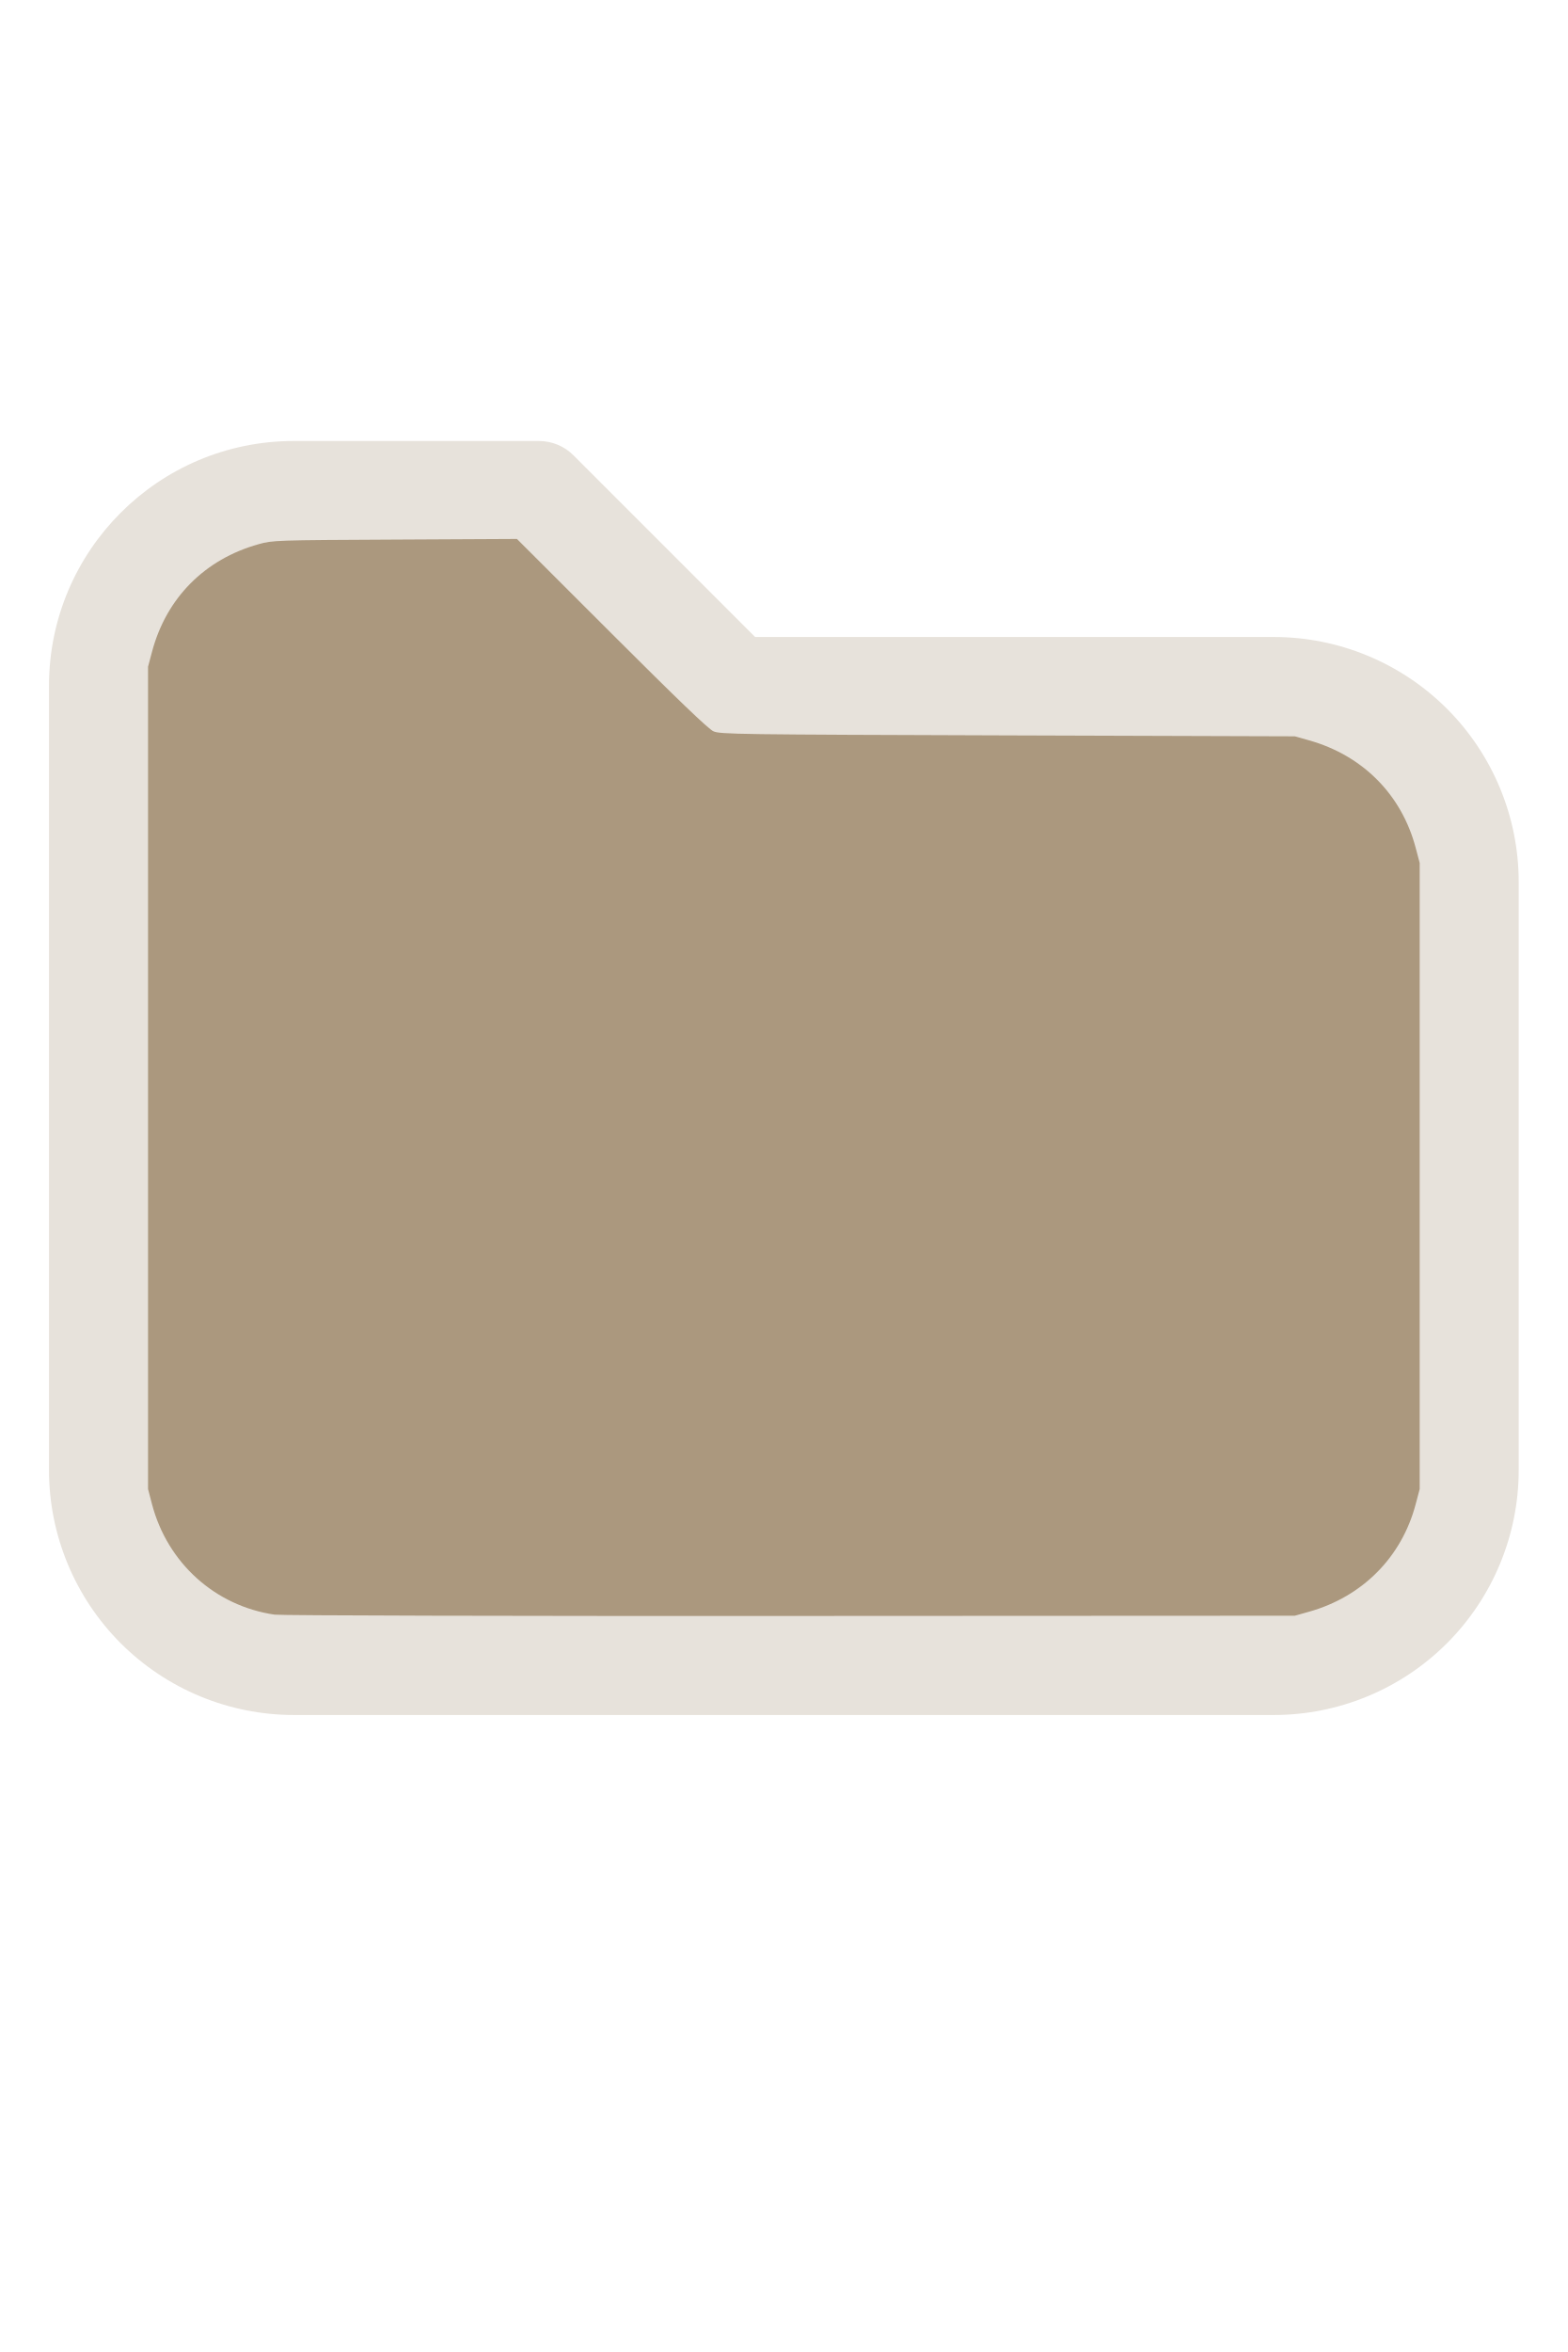
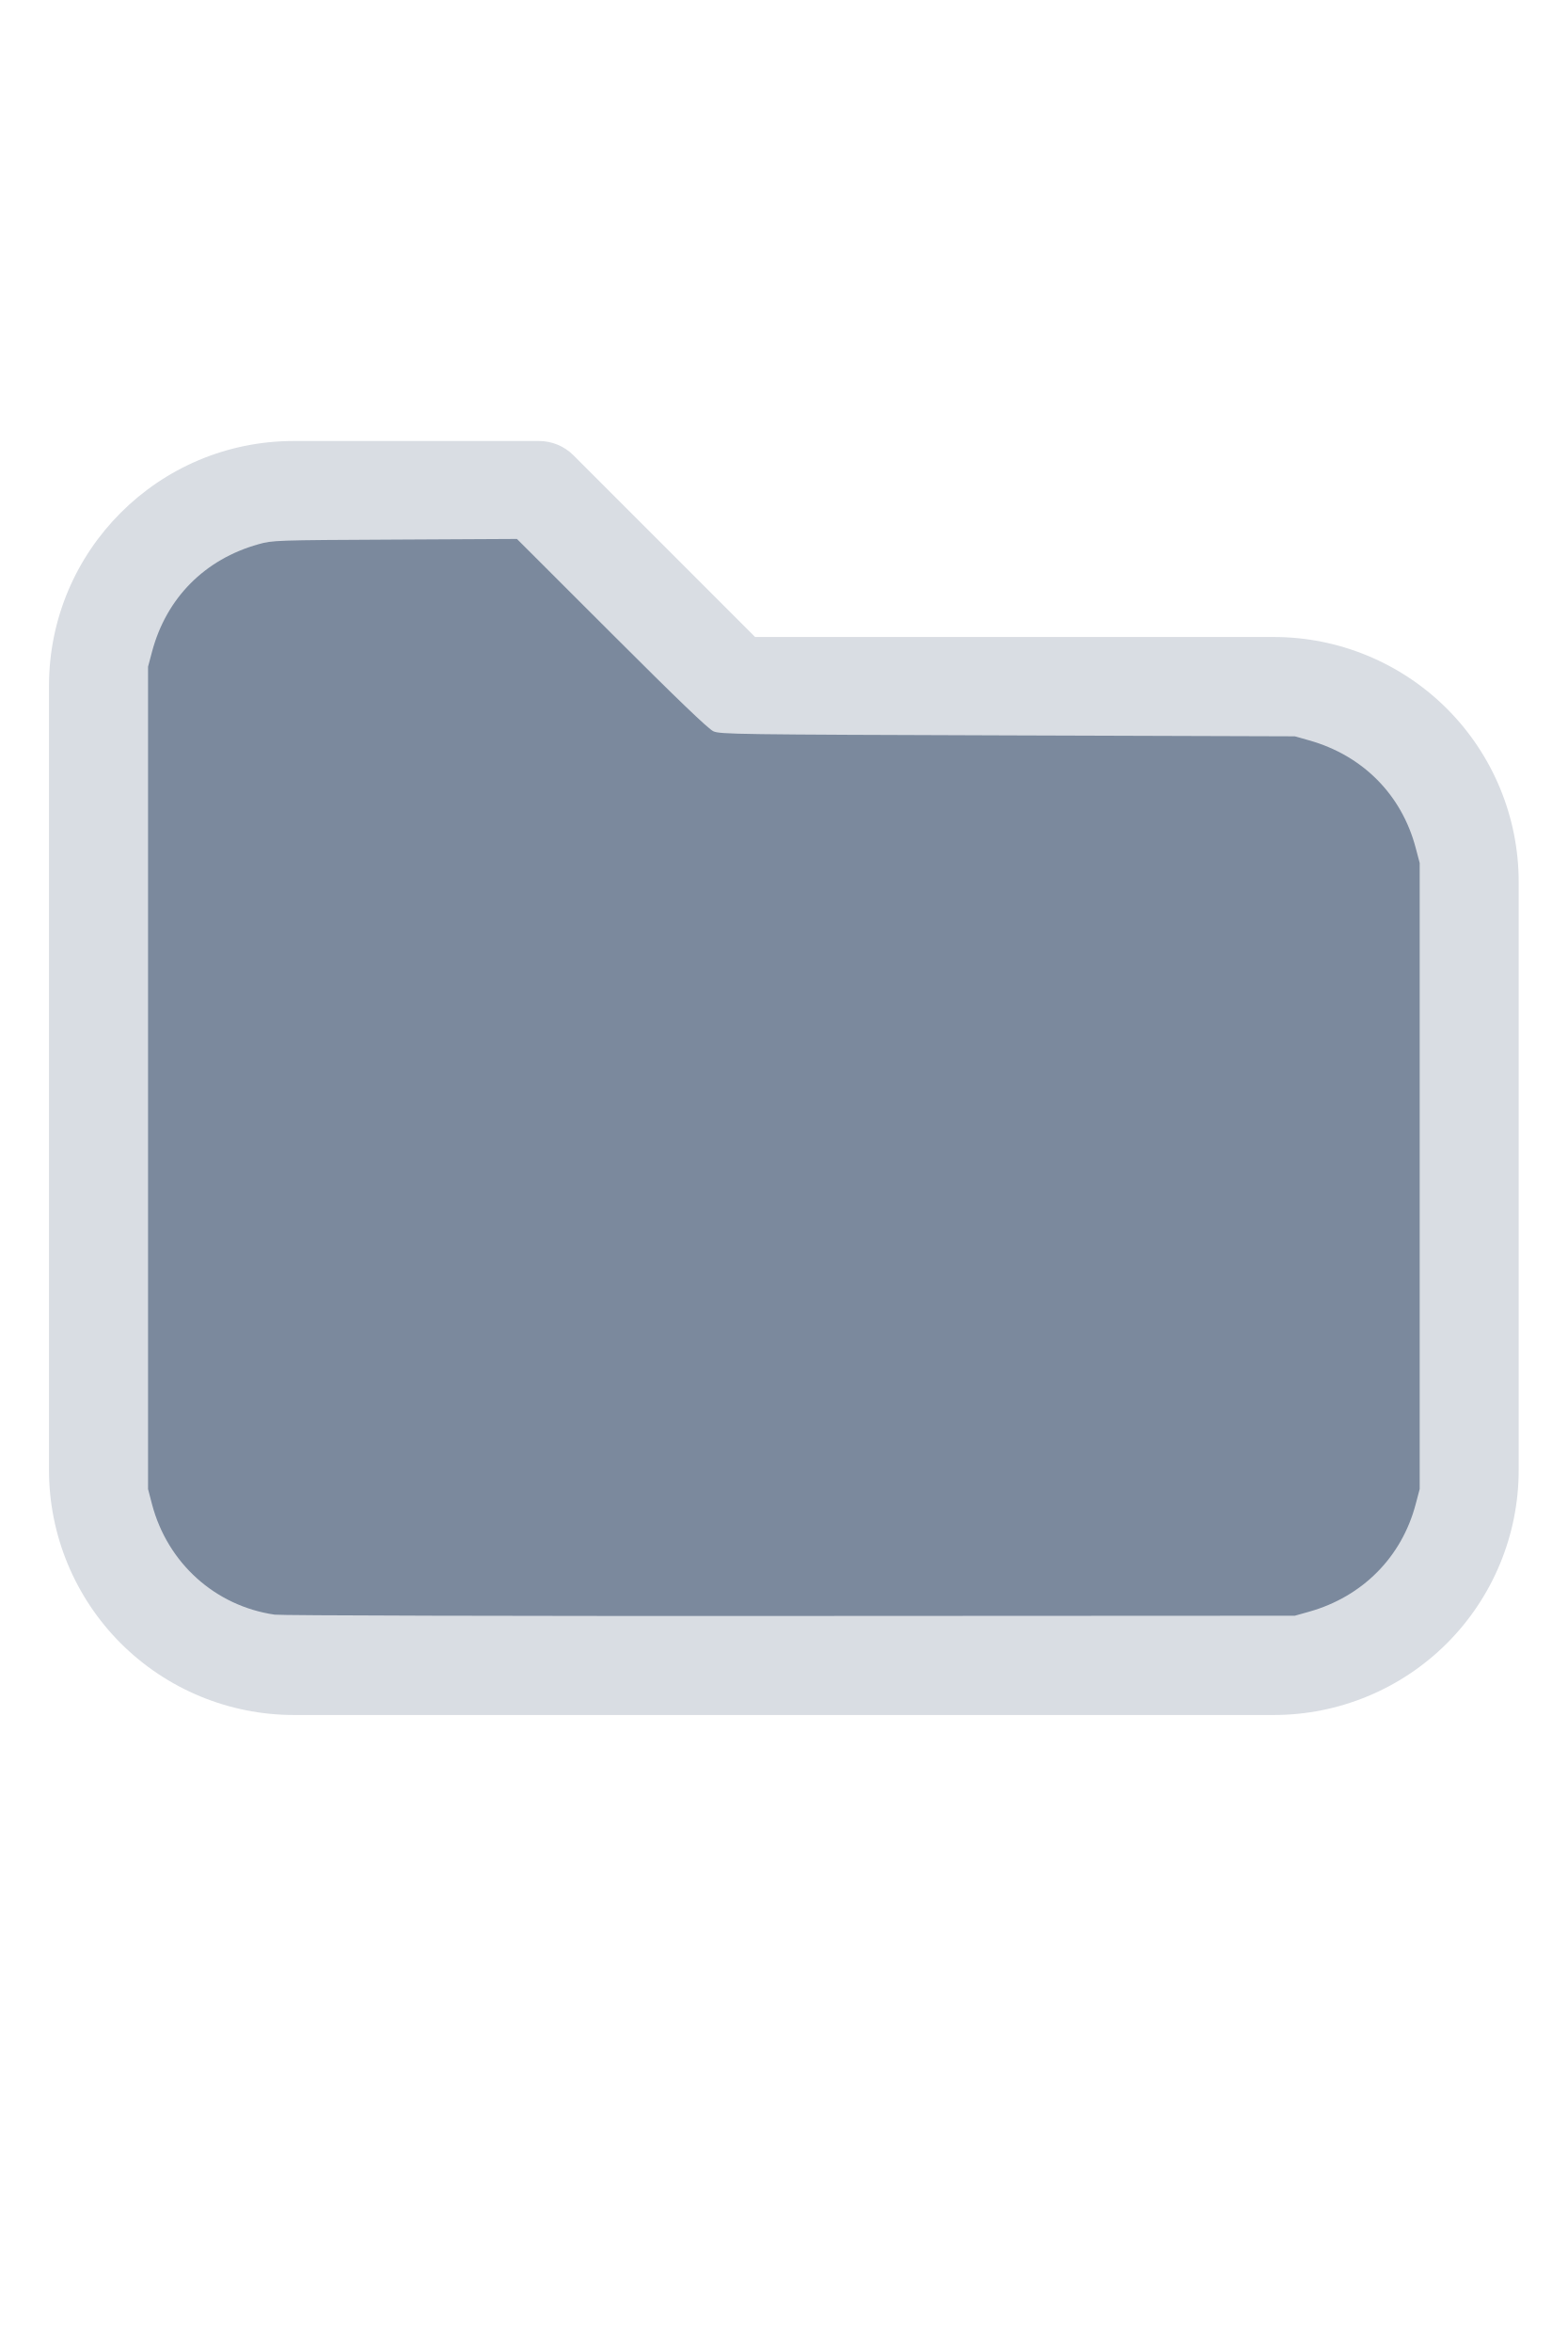
<svg xmlns="http://www.w3.org/2000/svg" version="1.1" width="16" height="24" viewBox="0 0 32 32" xml:space="preserve">
-   <g style="fill:#E7E2DB;">
+   <g style="fill:#D9DDE3;">
    <path d="M1,5.998l-0,16.002c-0,1.326 0.527,2.598 1.464,3.536c0.938,0.937 2.21,1.464 3.536,1.464c5.322,0 14.678,-0 20,0c1.326,0 2.598,-0.527 3.536,-1.464c0.937,-0.938 1.464,-2.21 1.464,-3.536c0,-3.486 0,-8.514 0,-12c0,-1.326 -0.527,-2.598 -1.464,-3.536c-0.938,-0.937 -2.21,-1.464 -3.536,-1.464c-0,0 -10.586,0 -10.586,0c0,-0 -3.707,-3.707 -3.707,-3.707c-0.187,-0.188 -0.442,-0.293 -0.707,-0.293l-5.002,0c-2.76,0 -4.998,2.238 -4.998,4.998Zm2,-0l-0,16.002c-0,0.796 0.316,1.559 0.879,2.121c0.562,0.563 1.325,0.879 2.121,0.879l20,0c0.796,0 1.559,-0.316 2.121,-0.879c0.563,-0.562 0.879,-1.325 0.879,-2.121c0,-3.486 0,-8.514 0,-12c0,-0.796 -0.316,-1.559 -0.879,-2.121c-0.562,-0.563 -1.325,-0.879 -2.121,-0.879c-7.738,0 -11,0 -11,0c-0.265,0 -0.52,-0.105 -0.707,-0.293c-0,0 -3.707,-3.707 -3.707,-3.707c-0,0 -4.588,0 -4.588,0c-1.656,0 -2.998,1.342 -2.998,2.998Z" />
  </g>
-   <g style="fill:#AB987E;stroke-width:0;">
+   <g style="fill:#7B899D;stroke-width:0;">
    <path d="M 5.606,24.952 C 4.392,24.775 3.42,23.9 3.103,22.699 L 3.022,22.389 V 13.998 5.606 L 3.104,5.298 C 3.396,4.203 4.18,3.412 5.279,3.106 5.565,3.026 5.615,3.024 8.061,3.012 l 2.491,-0.013 1.932,1.93 c 1.344,1.343 1.976,1.95 2.078,1.995 0.137,0.062 0.474,0.066 6.007,0.084 l 5.861,0.019 0.291,0.082 c 1.095,0.308 1.89,1.109 2.176,2.193 l 0.082,0.309 V 16 22.389 l -0.082,0.309 c -0.284,1.079 -1.086,1.888 -2.176,2.194 l -0.291,0.082 -10.303,0.005 c -5.7,0.003 -10.4,-0.009 -10.521,-0.027 z" />
  </g>
</svg>
